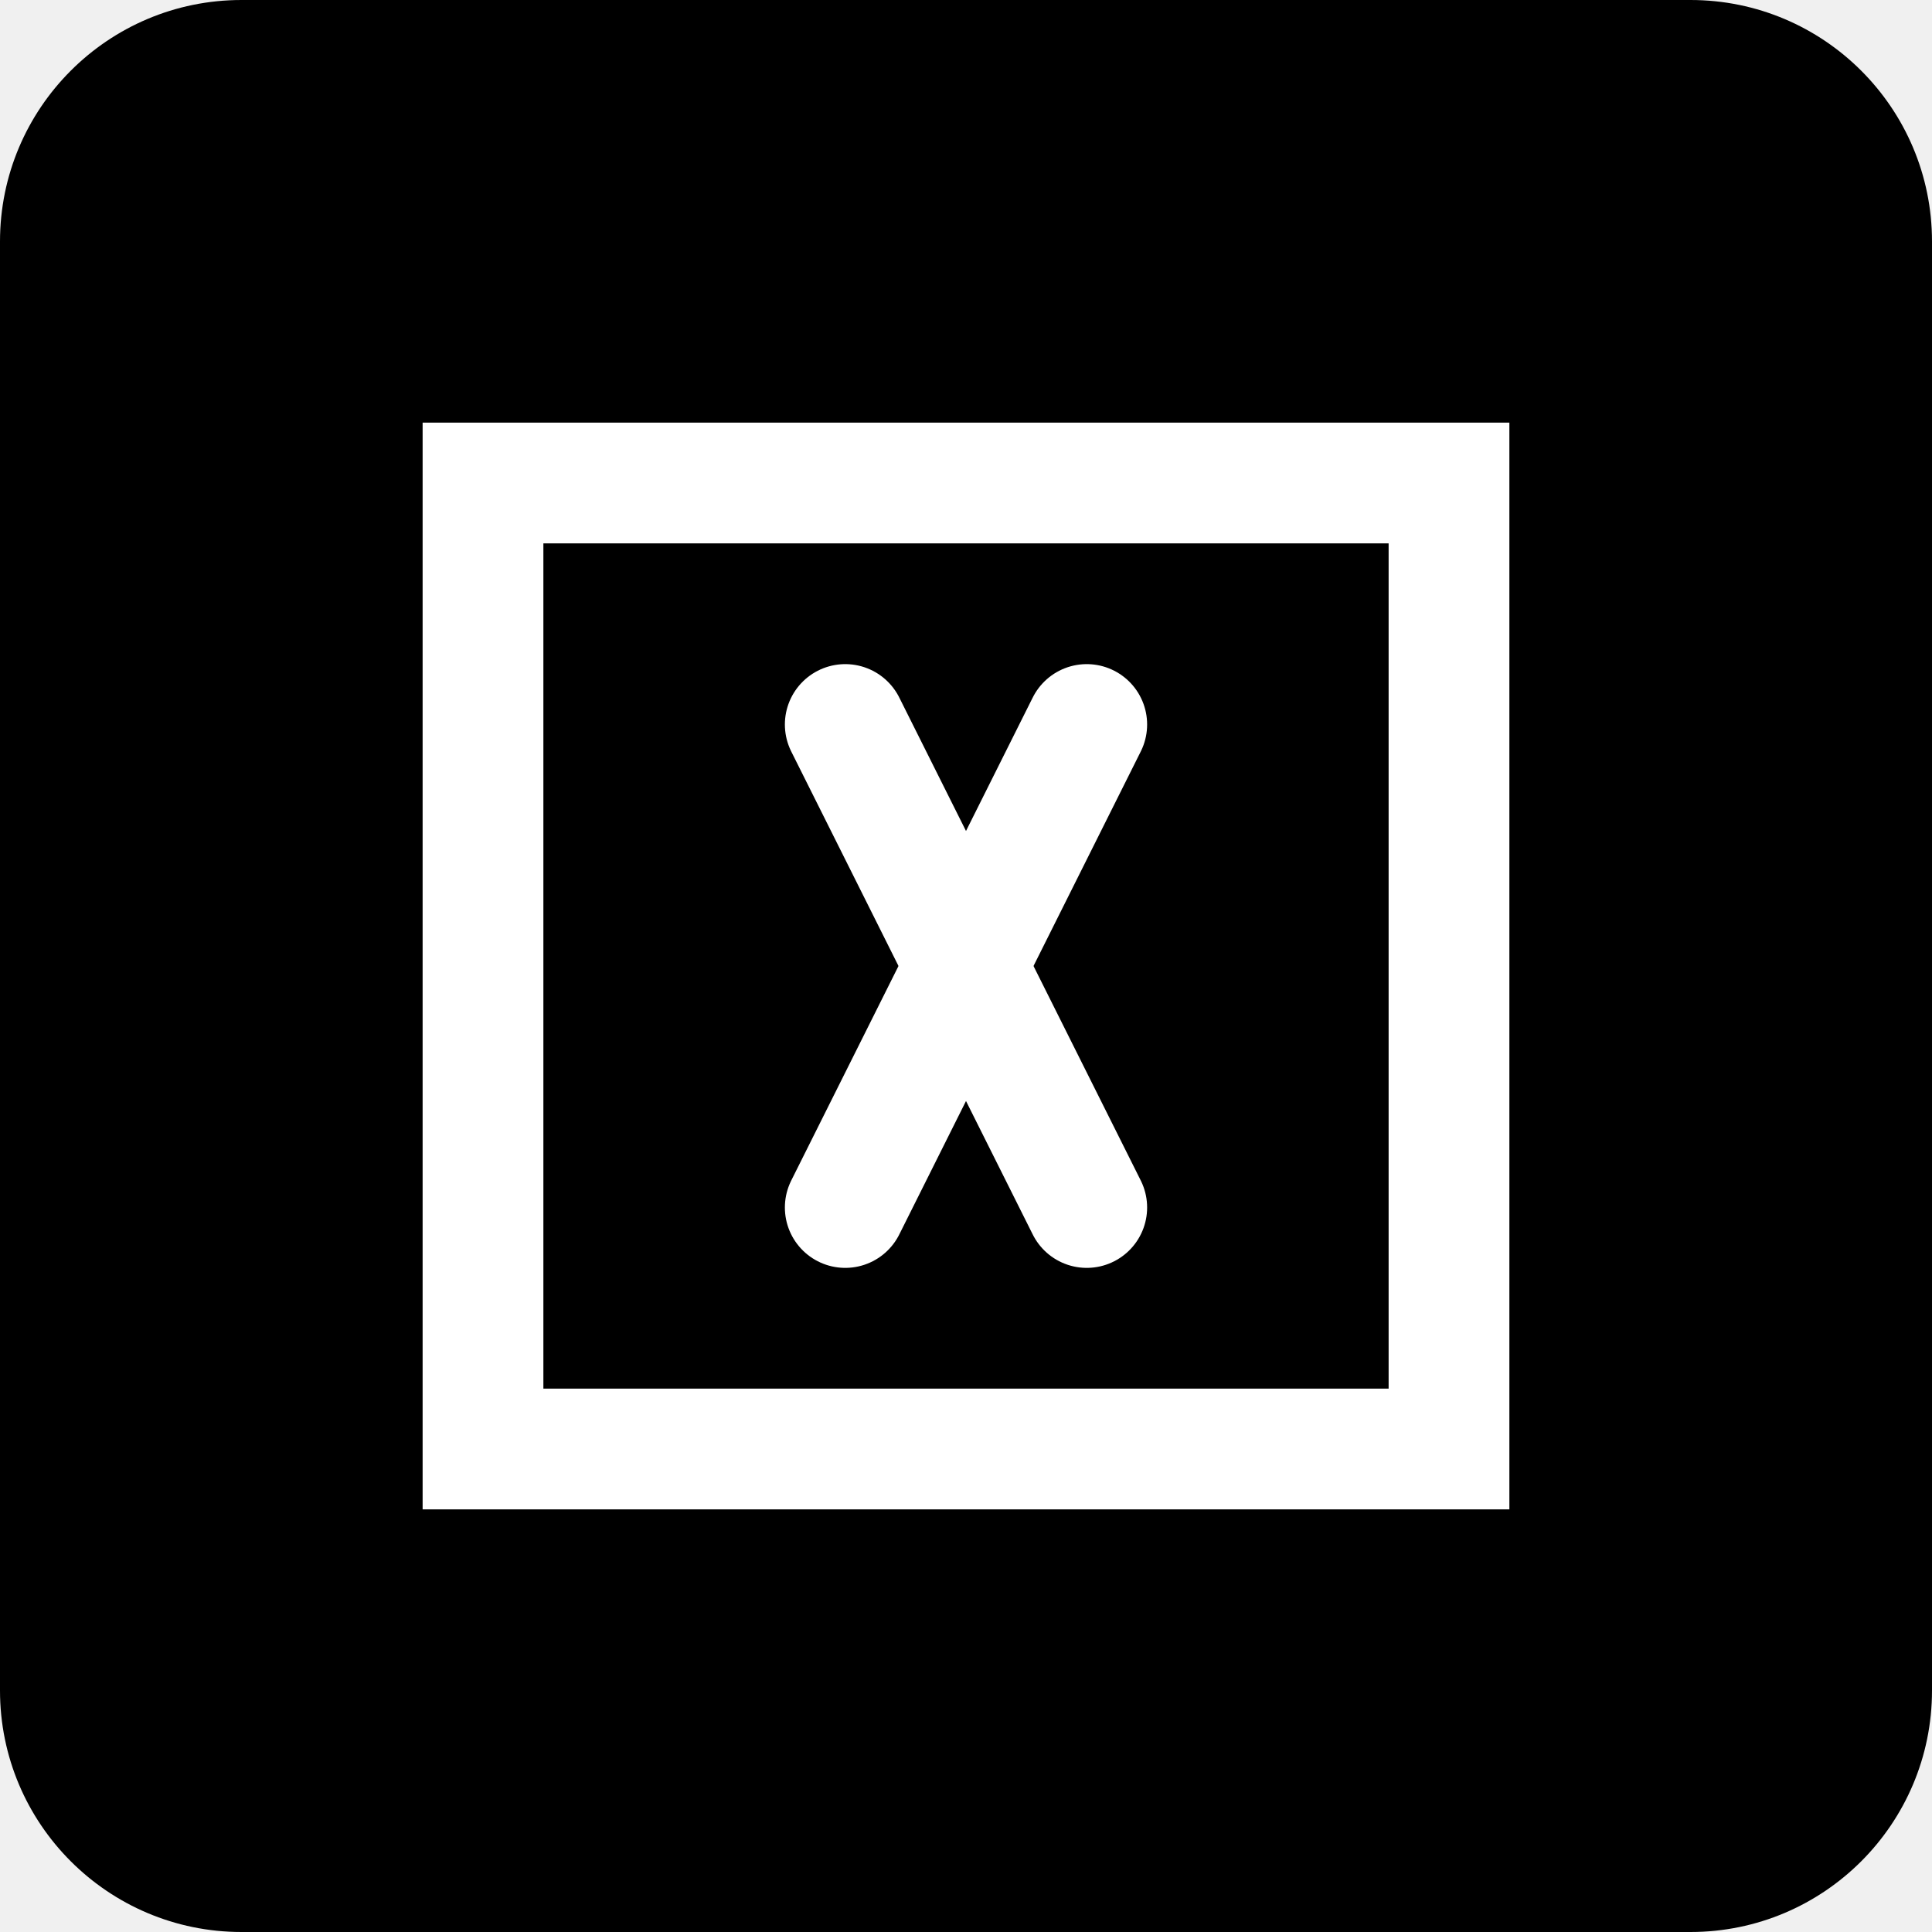
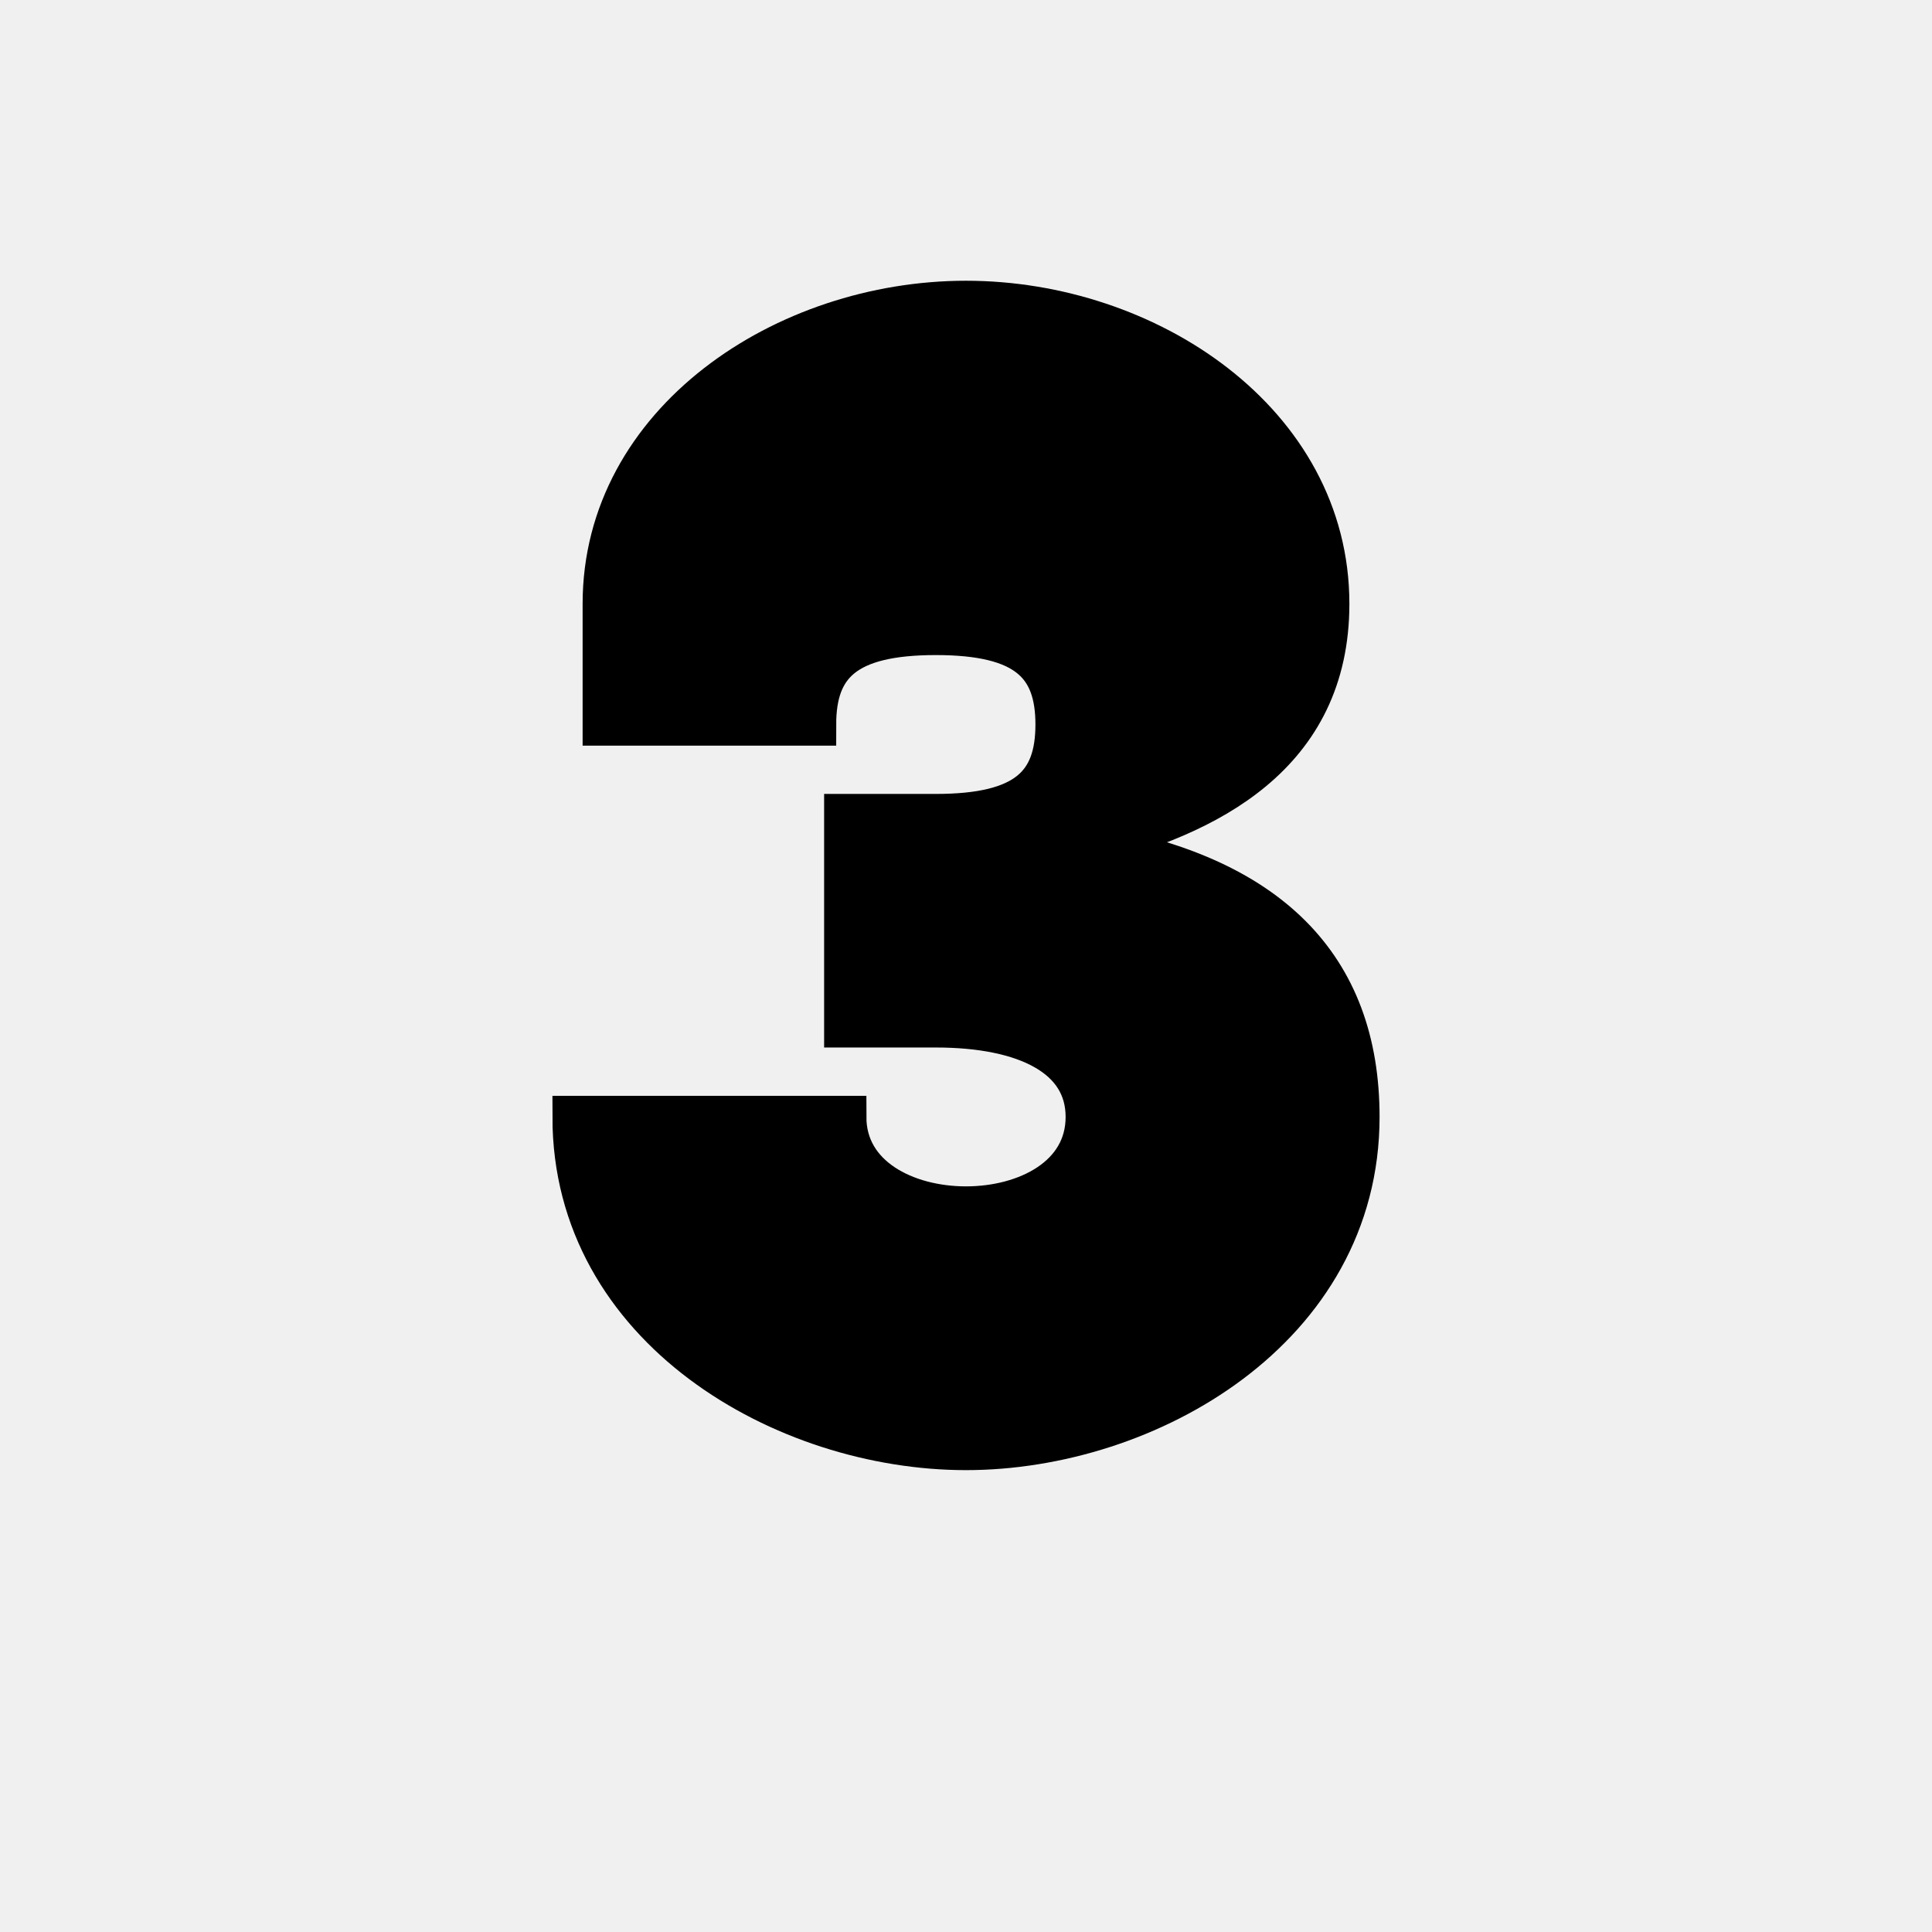
- <svg xmlns="http://www.w3.org/2000/svg" width="32" height="32" viewBox="0 0 32 32" fill="none">
-   <rect width="32" height="32" rx="4" fill="#000000" />
-   <path d="M8 8H24V24H8V8Z" stroke="#FFFFFF" stroke-width="2" />
-   <path d="M14 12L18 20" stroke="#FFFFFF" stroke-width="2" stroke-linecap="round" />
-   <path d="M18 12L14 20" stroke="#FFFFFF" stroke-width="2" stroke-linecap="round" />
+ <svg xmlns="http://www.w3.org/2000/svg" width="32" height="32" viewBox="0 0 32 32">
+   <rect width="32" height="32" fill="none" />
+   <path d="M10,10c0-3,3-5,6-5s6,2,6,5c0,2.5-2,3.5-4,4c3,0.5,4.5,2,4.5,4.5c0,3.5-3.5,5.5-6.5,5.5s-6.5-2-6.5-5.5h4.5c0,1,1,1.5,2,1.5s2-0.5,2-1.5s-1-1.5-2.5-1.5c-0.5,0-1,0-1.5,0v-3.5c0.5,0,1,0,1.5,0c1.5,0,2-0.5,2-1.5s-0.5-1.5-2-1.5s-2,0.5-2,1.5H10z" fill="black" stroke="black" stroke-width="0.7" />
</svg>
